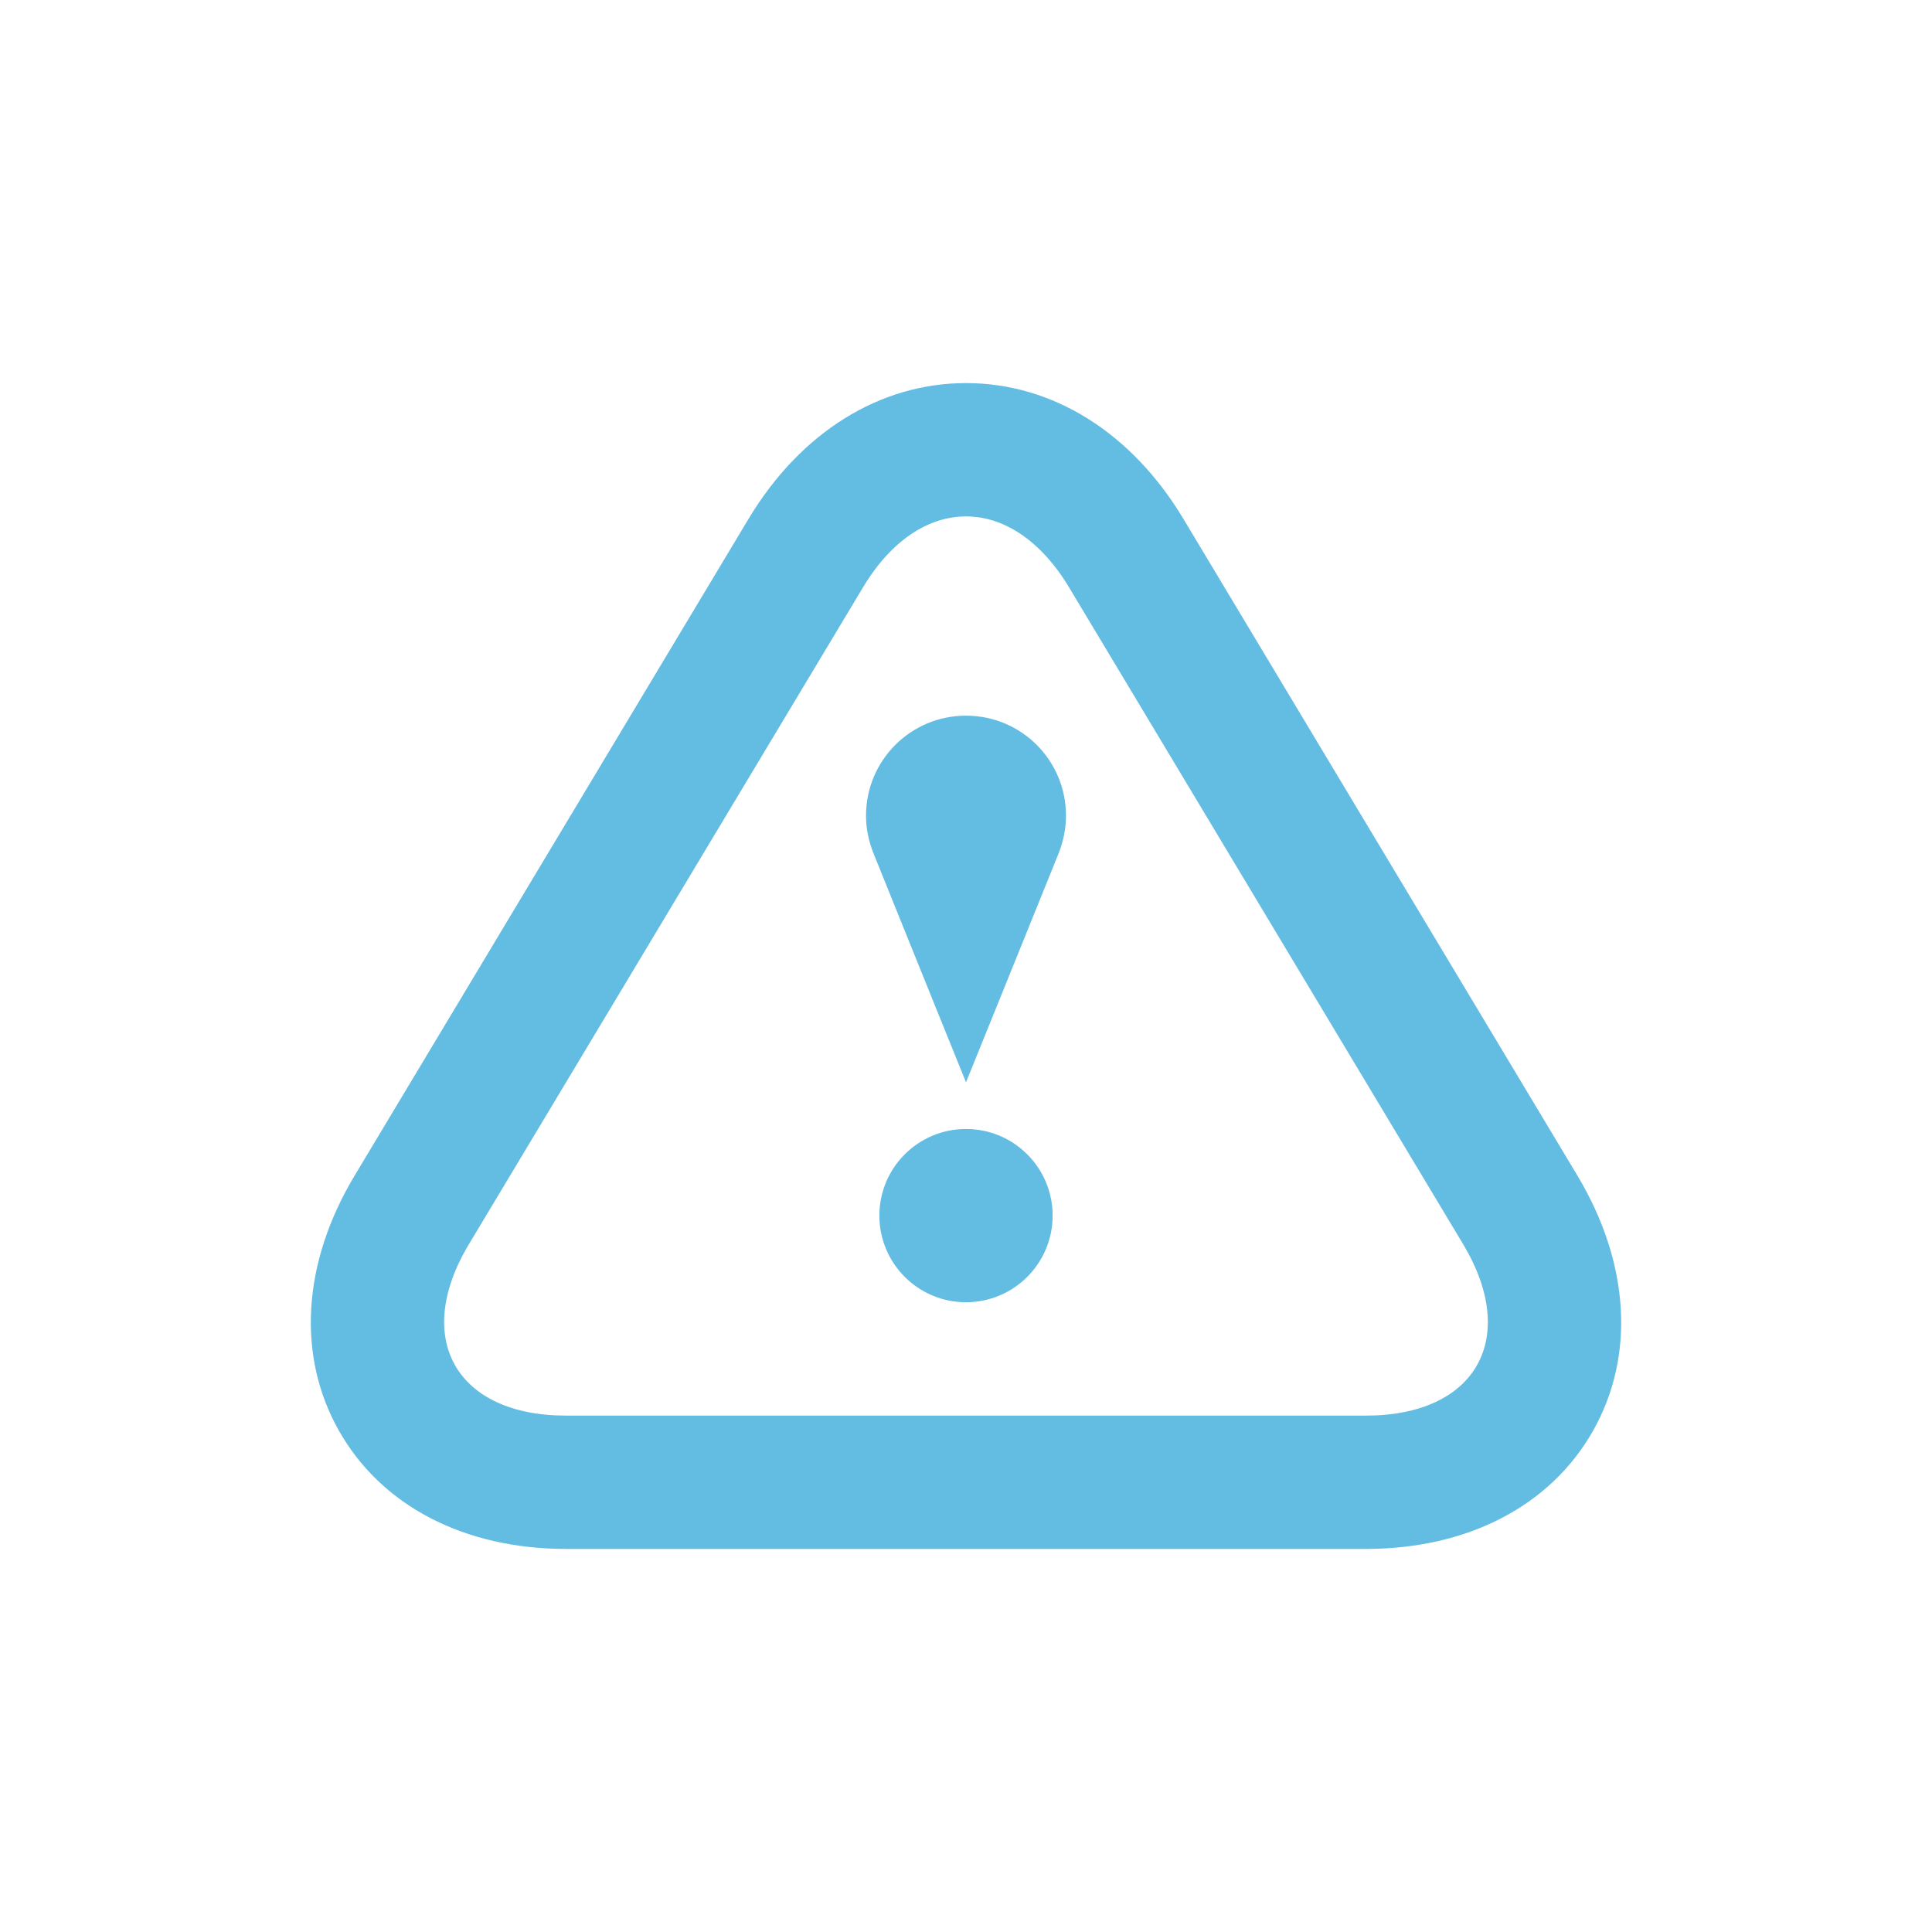
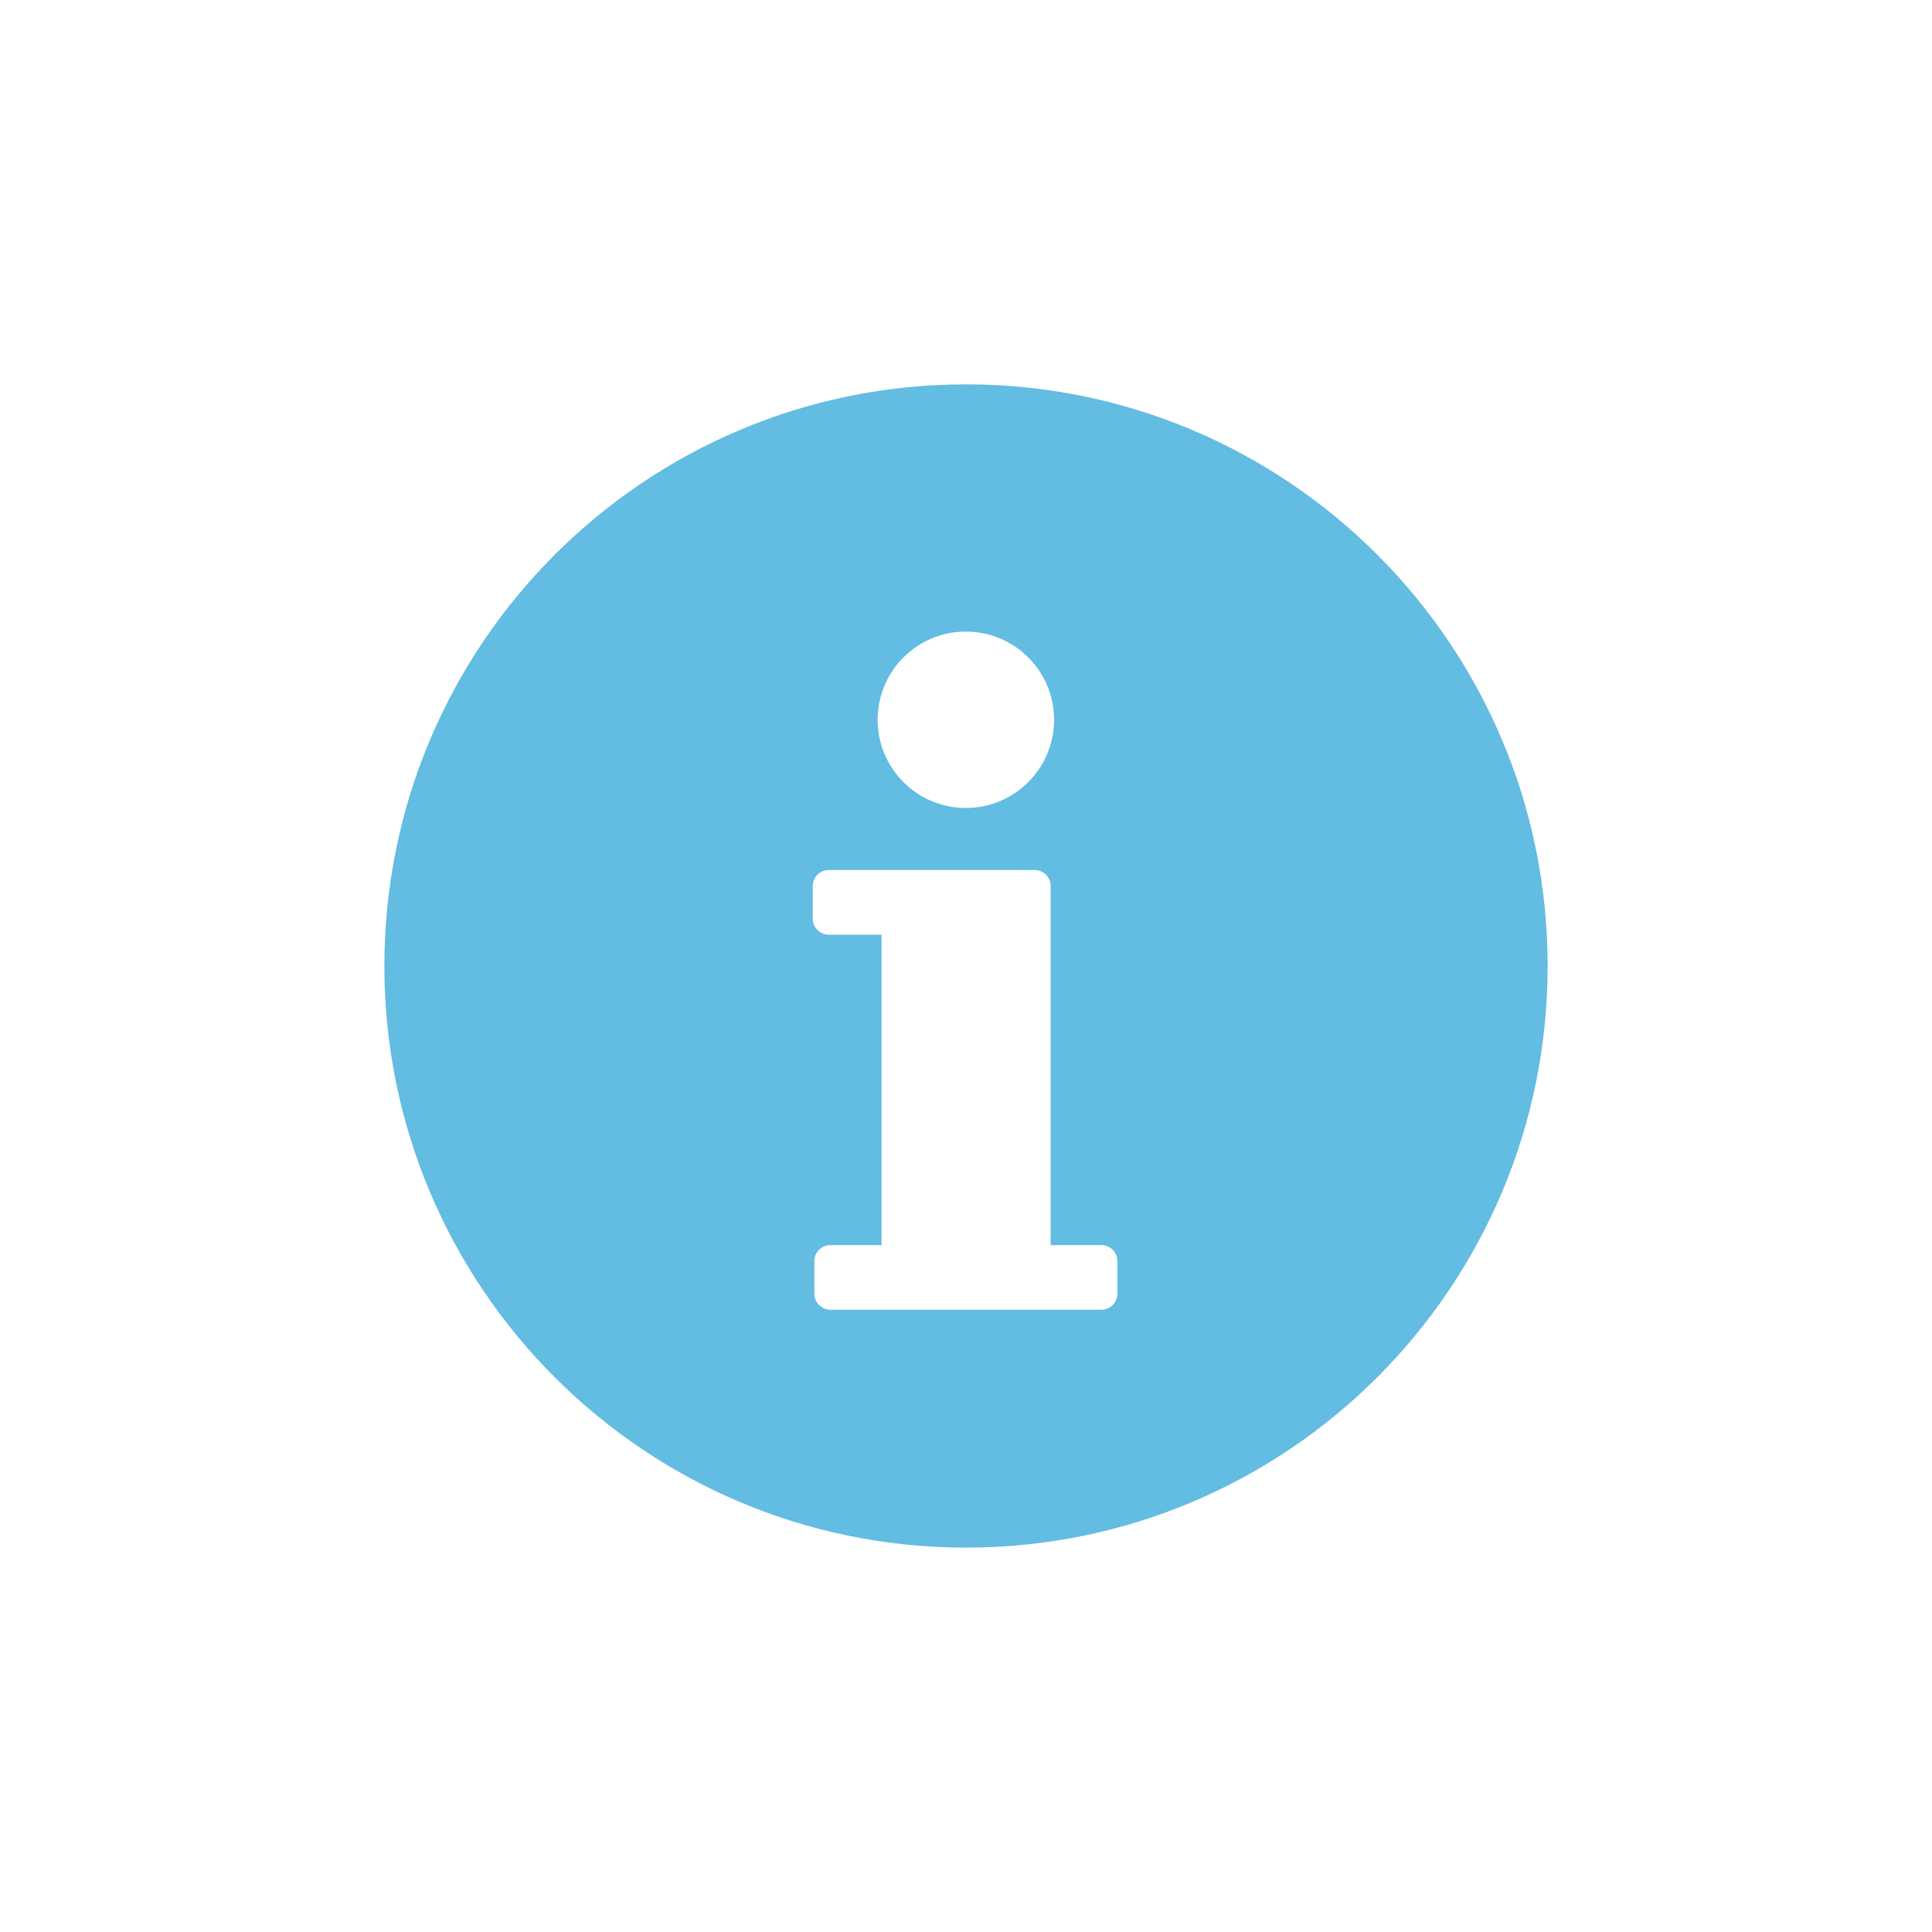
<svg xmlns="http://www.w3.org/2000/svg" version="1.1" id="Layer_3" x="0px" y="0px" width="100px" height="100px" viewBox="0 0 100 100" enable-background="new 0 0 100 100" xml:space="preserve">
  <g>
-     <g>
-       <path fill="#63BCE2" d="M50,26.729c1.934,0,3.859,1.224,5.33,3.666l20.398,33.998c2.931,4.883,0.666,8.879-5.027,8.879H29.299    c-5.693,0-7.961-4-5.024-8.879l20.398-33.998C46.139,27.953,48.065,26.729,50,26.729 M50,19.829    c-4.471,0-8.563,2.554-11.244,7.009L18.358,60.844c-2.712,4.516-3.009,9.334-0.812,13.215c2.198,3.883,6.484,6.113,11.753,6.113    h41.402c5.27,0,9.556-2.23,11.753-6.113c2.196-3.881,1.899-8.693-0.81-13.215L61.247,26.847    C58.564,22.382,54.475,19.829,50,19.829z" />
-     </g>
-     <g>
-       <circle fill="#63BCE2" cx="50" cy="62.92" r="4.484" />
-     </g>
-     <g>
-       <path fill="#63BCE2" d="M55.175,42.218c0-2.864-2.312-5.175-5.174-5.175c-2.86,0-5.176,2.312-5.176,5.175    c0,0.688,0.142,1.341,0.383,1.941C47.12,48.903,50,56.02,50,56.02s2.883-7.114,4.797-11.858    C55.033,43.56,55.175,42.906,55.175,42.218z" />
-     </g>
-   </g>
-   <g>
-     <path fill="#63BCE2" d="M216.866,202.846c-0.022,0.008-2.118,0.704-3.939,0.704c-1,0-1.407-0.208-1.536-0.301   c-0.638-0.44-1.82-1.272,0.203-5.308l3.791-7.561c2.252-4.492,2.585-8.832,0.934-12.23c-1.354-2.777-3.938-4.687-7.282-5.367   c-1.202-0.246-2.425-0.369-3.634-0.369c-7.012,0-11.73,4.095-11.93,4.27c-0.678,0.601-0.837,1.592-0.387,2.375   c0.455,0.78,1.393,1.137,2.257,0.842c0.019-0.008,2.12-0.709,3.94-0.709c0.996,0,1.396,0.209,1.523,0.297   c0.641,0.445,1.826,1.289-0.195,5.316l-3.791,7.562c-2.252,4.495-2.581,8.836-0.928,12.23c1.35,2.776,3.935,4.685,7.283,5.365   c1.19,0.241,2.412,0.37,3.618,0.37c7.013,0,11.738-4.096,11.938-4.271c0.674-0.596,0.838-1.592,0.386-2.373   C218.666,202.912,217.719,202.564,216.866,202.846z" />
-     <path fill="#63BCE2" d="M213.689,149.667c5.235,0,9.479,4.244,9.479,9.479s-4.243,9.479-9.479,9.479   c-5.238,0-9.481-4.244-9.481-9.479S208.451,149.667,213.689,149.667z" />
+     <path fill="#63BCE2" d="M50,19.894c-16.626,0-30.105,13.479-30.105,30.106c0,16.626,13.479,30.105,30.105,30.105   c16.627,0,30.106-13.479,30.106-30.105C80.105,33.373,66.627,19.894,50,19.894z M49.993,32.69c2.521,0,4.566,2.044,4.566,4.565   c0,2.522-2.045,4.566-4.566,4.566c-2.522,0-4.567-2.044-4.567-4.566C45.425,34.734,47.47,32.69,49.993,32.69z M57.834,66.965   c0,0.457-0.369,0.826-0.824,0.826h-2.656h-8.724h-2.654c-0.455,0-0.825-0.369-0.825-0.826v-1.693c0-0.457,0.37-0.824,0.825-0.824   h2.654V48.38h-2.735c-0.456,0-0.826-0.37-0.826-0.826v-1.696c0-0.456,0.37-0.826,0.826-0.826h2.735h7.898h0.027   c0.457,0,0.826,0.37,0.826,0.826v18.589h2.629c0.455,0,0.824,0.367,0.824,0.824V66.965L57.834,66.965z" />
  </g>
</svg>
